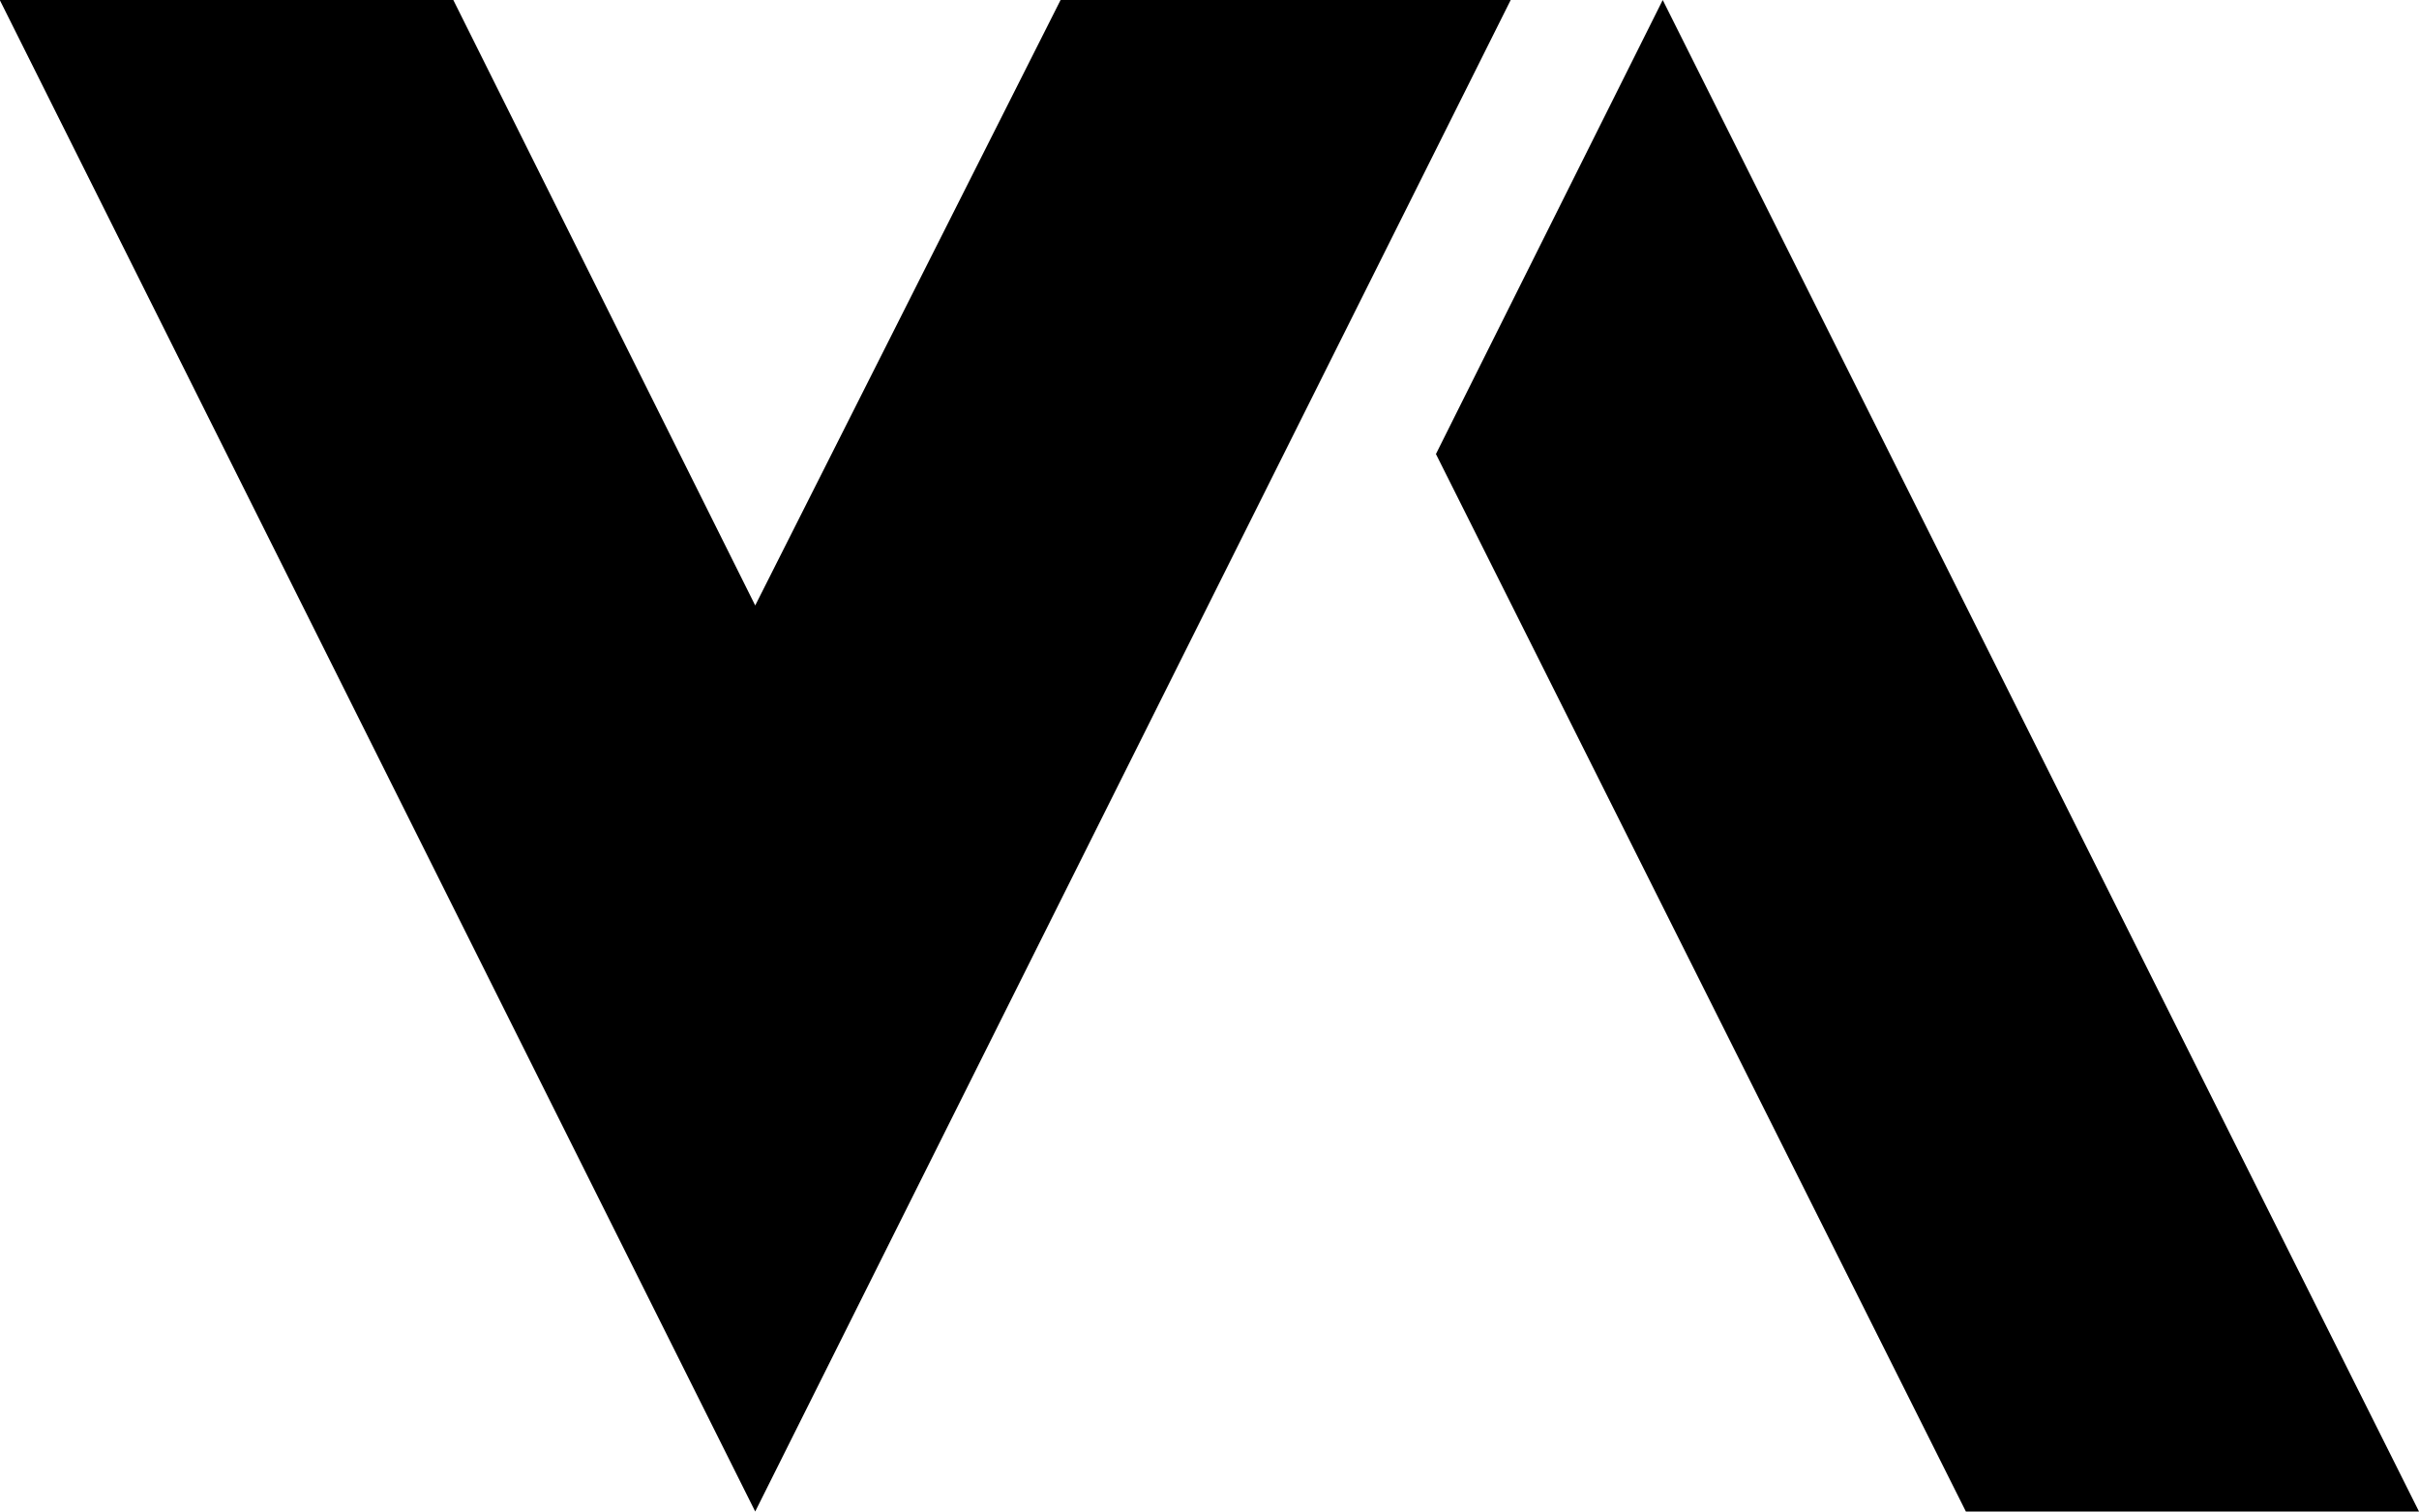
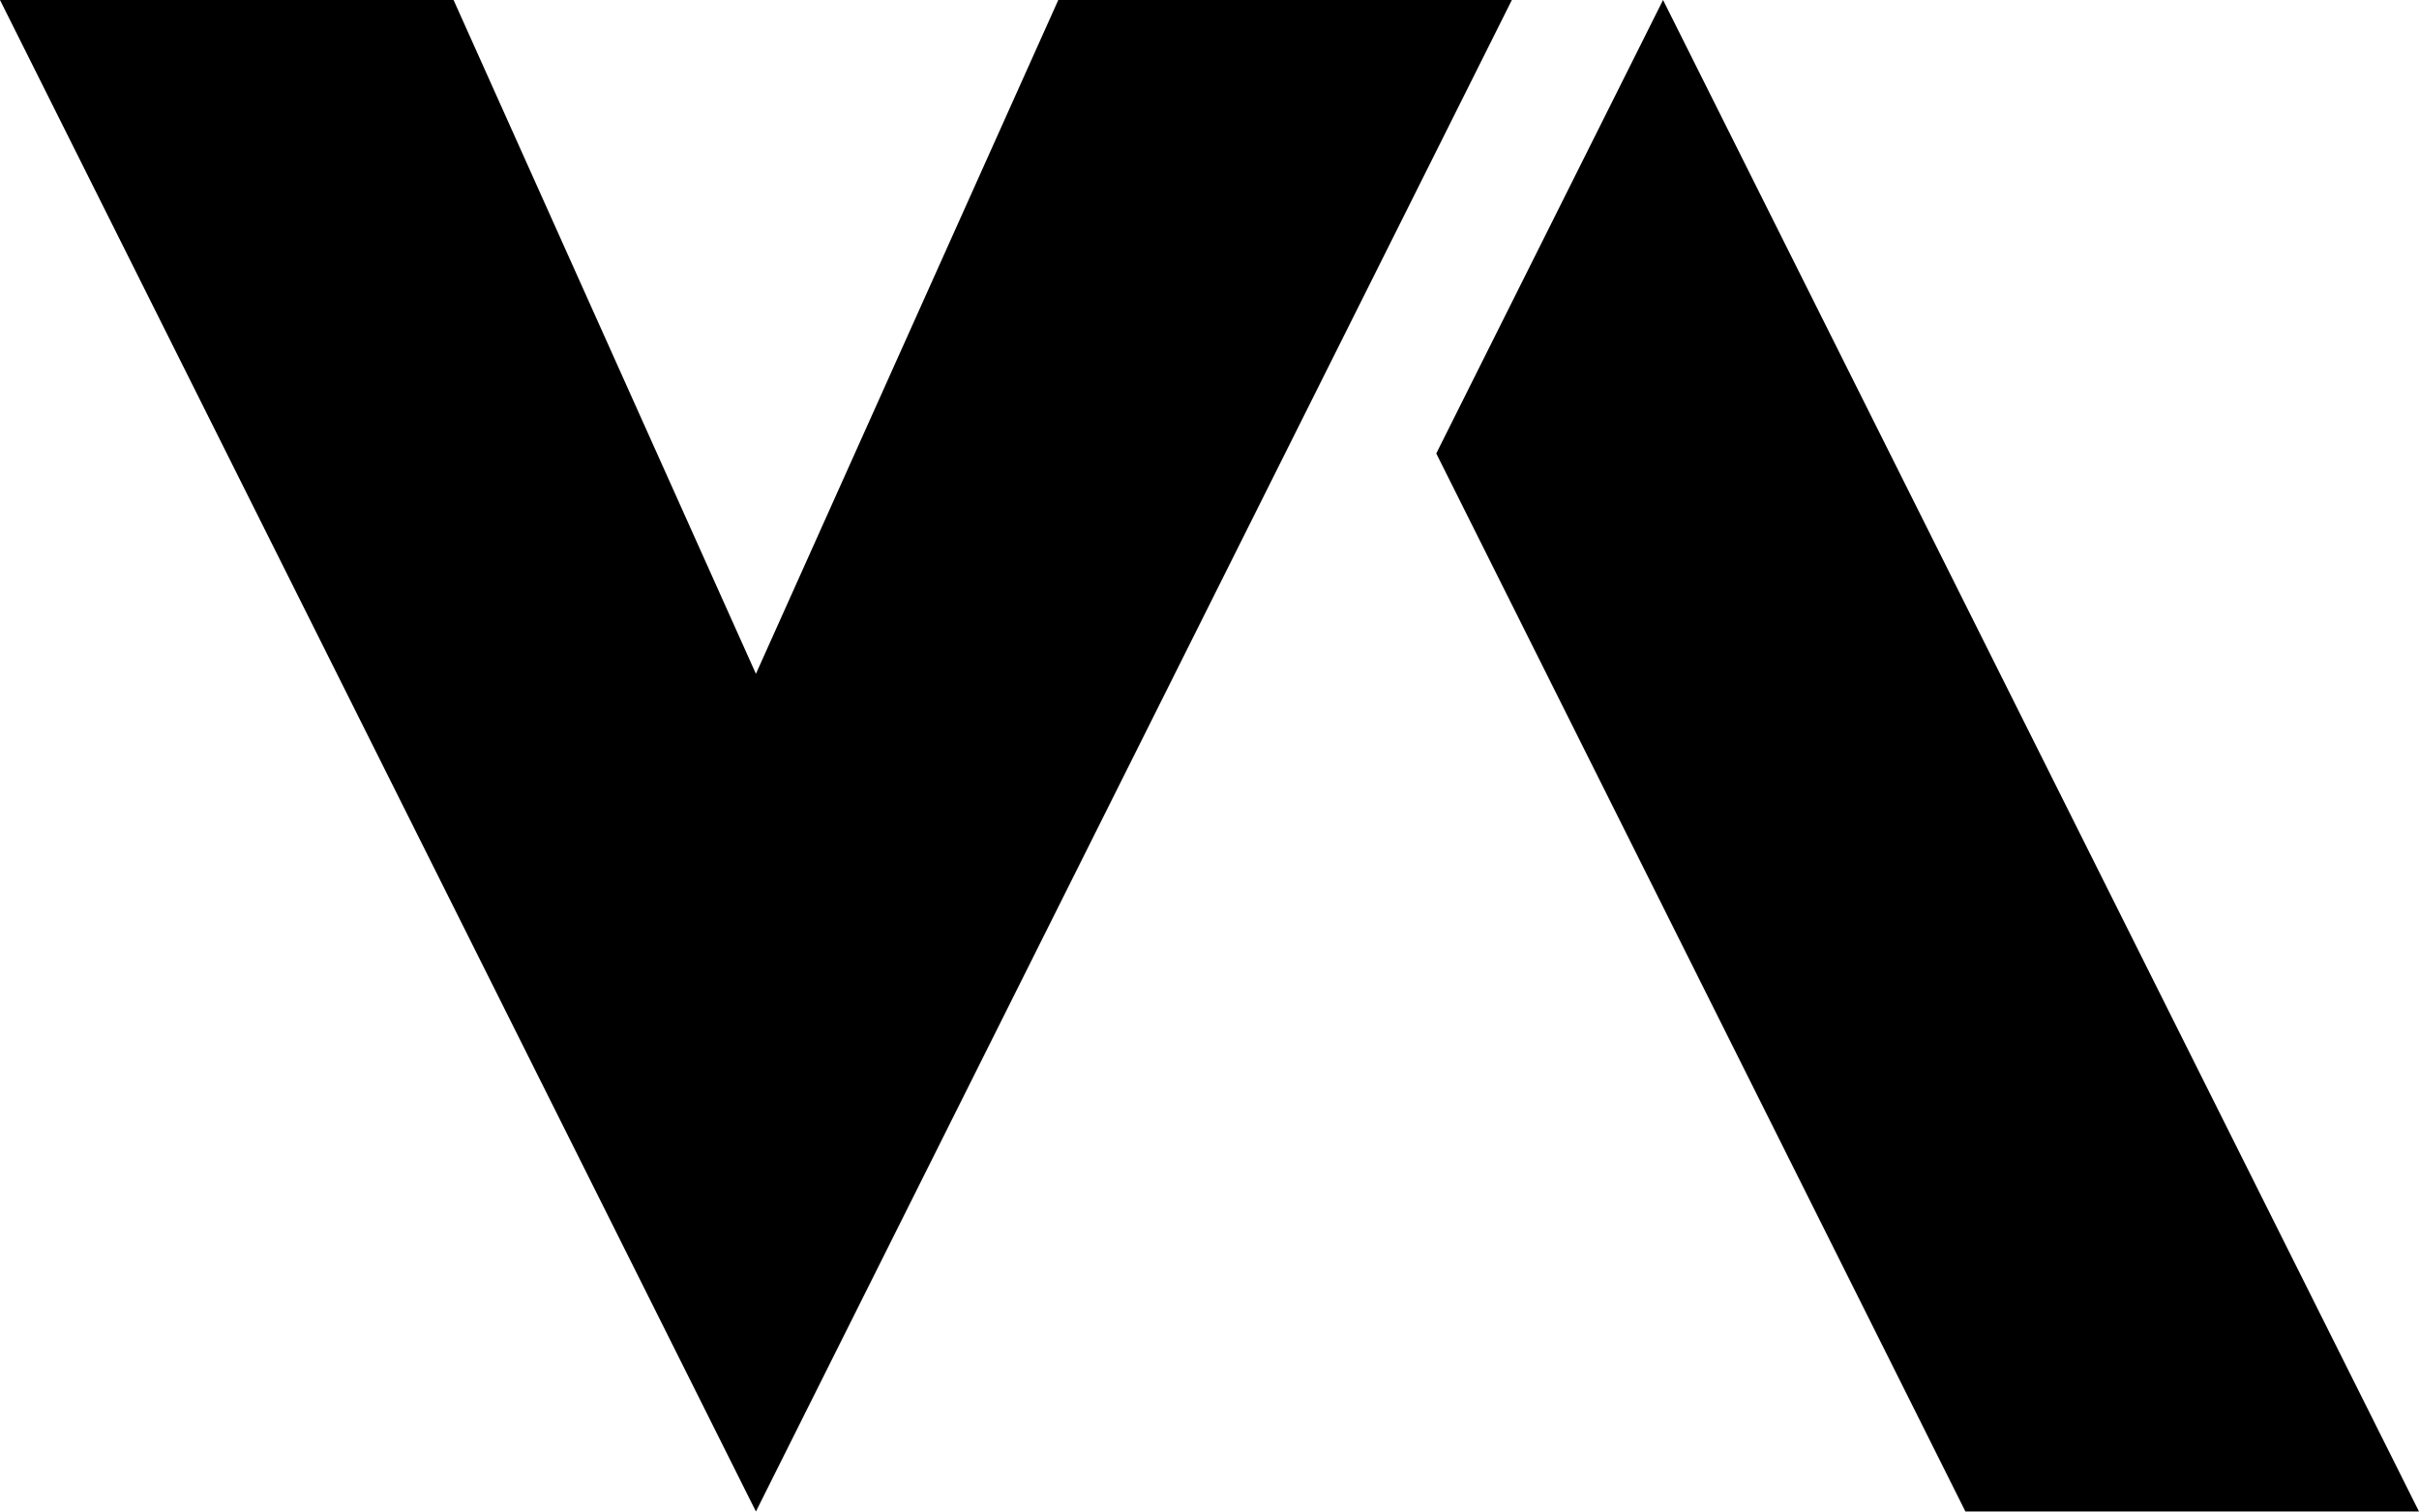
<svg xmlns="http://www.w3.org/2000/svg" width="100%" height="100%" viewBox="0 0 160 100" version="1.1" xml:space="preserve" style="fill-rule:evenodd;clip-rule:evenodd;stroke-linejoin:round;stroke-miterlimit:1.414;">
-   <g>
-     <path d="M70.15,0l29.772,0l-49.97,100l-49.967,-100l29.999,0l19.968,40.056l20.198,-40.056Z" style="fill-rule:nonzero;" />
-     <path d="M125.013,30.057l-15.035,-30.057l-15.001,30.038l15.049,30.038l20.003,39.924l29.971,0l-34.987,-69.943Z" style="fill-rule:nonzero;" />
-   </g>
  <path d="M209.967,40.056l20.198,-40.056l29.772,0l-49.97,100l-49.967,-100l29.999,0l19.968,40.056Zm0.714,0.36l-0.096,0.148l-0.127,0.124l-0.15,0.092l-0.168,0.057l-0.175,0.019l-0.176,-0.02l-0.166,-0.058l-0.15,-0.093l-0.126,-0.124l-0.096,-0.148l-19.747,-39.613l-28.21,0l48.673,97.41l48.676,-97.41l-27.985,0l-19.977,39.616Z" />
+   <path d="M69.999,-0.001l-20,44.581l-19.999,-44.581l-30.001,0l50,99.999l50,-99.999l-30,0Z" style="fill-rule:nonzero;" />
+   <path d="M94.999,30l15,-30.001l50,99.999l-30,0l0,0.001l-35,-69.999Z" />
</svg>
